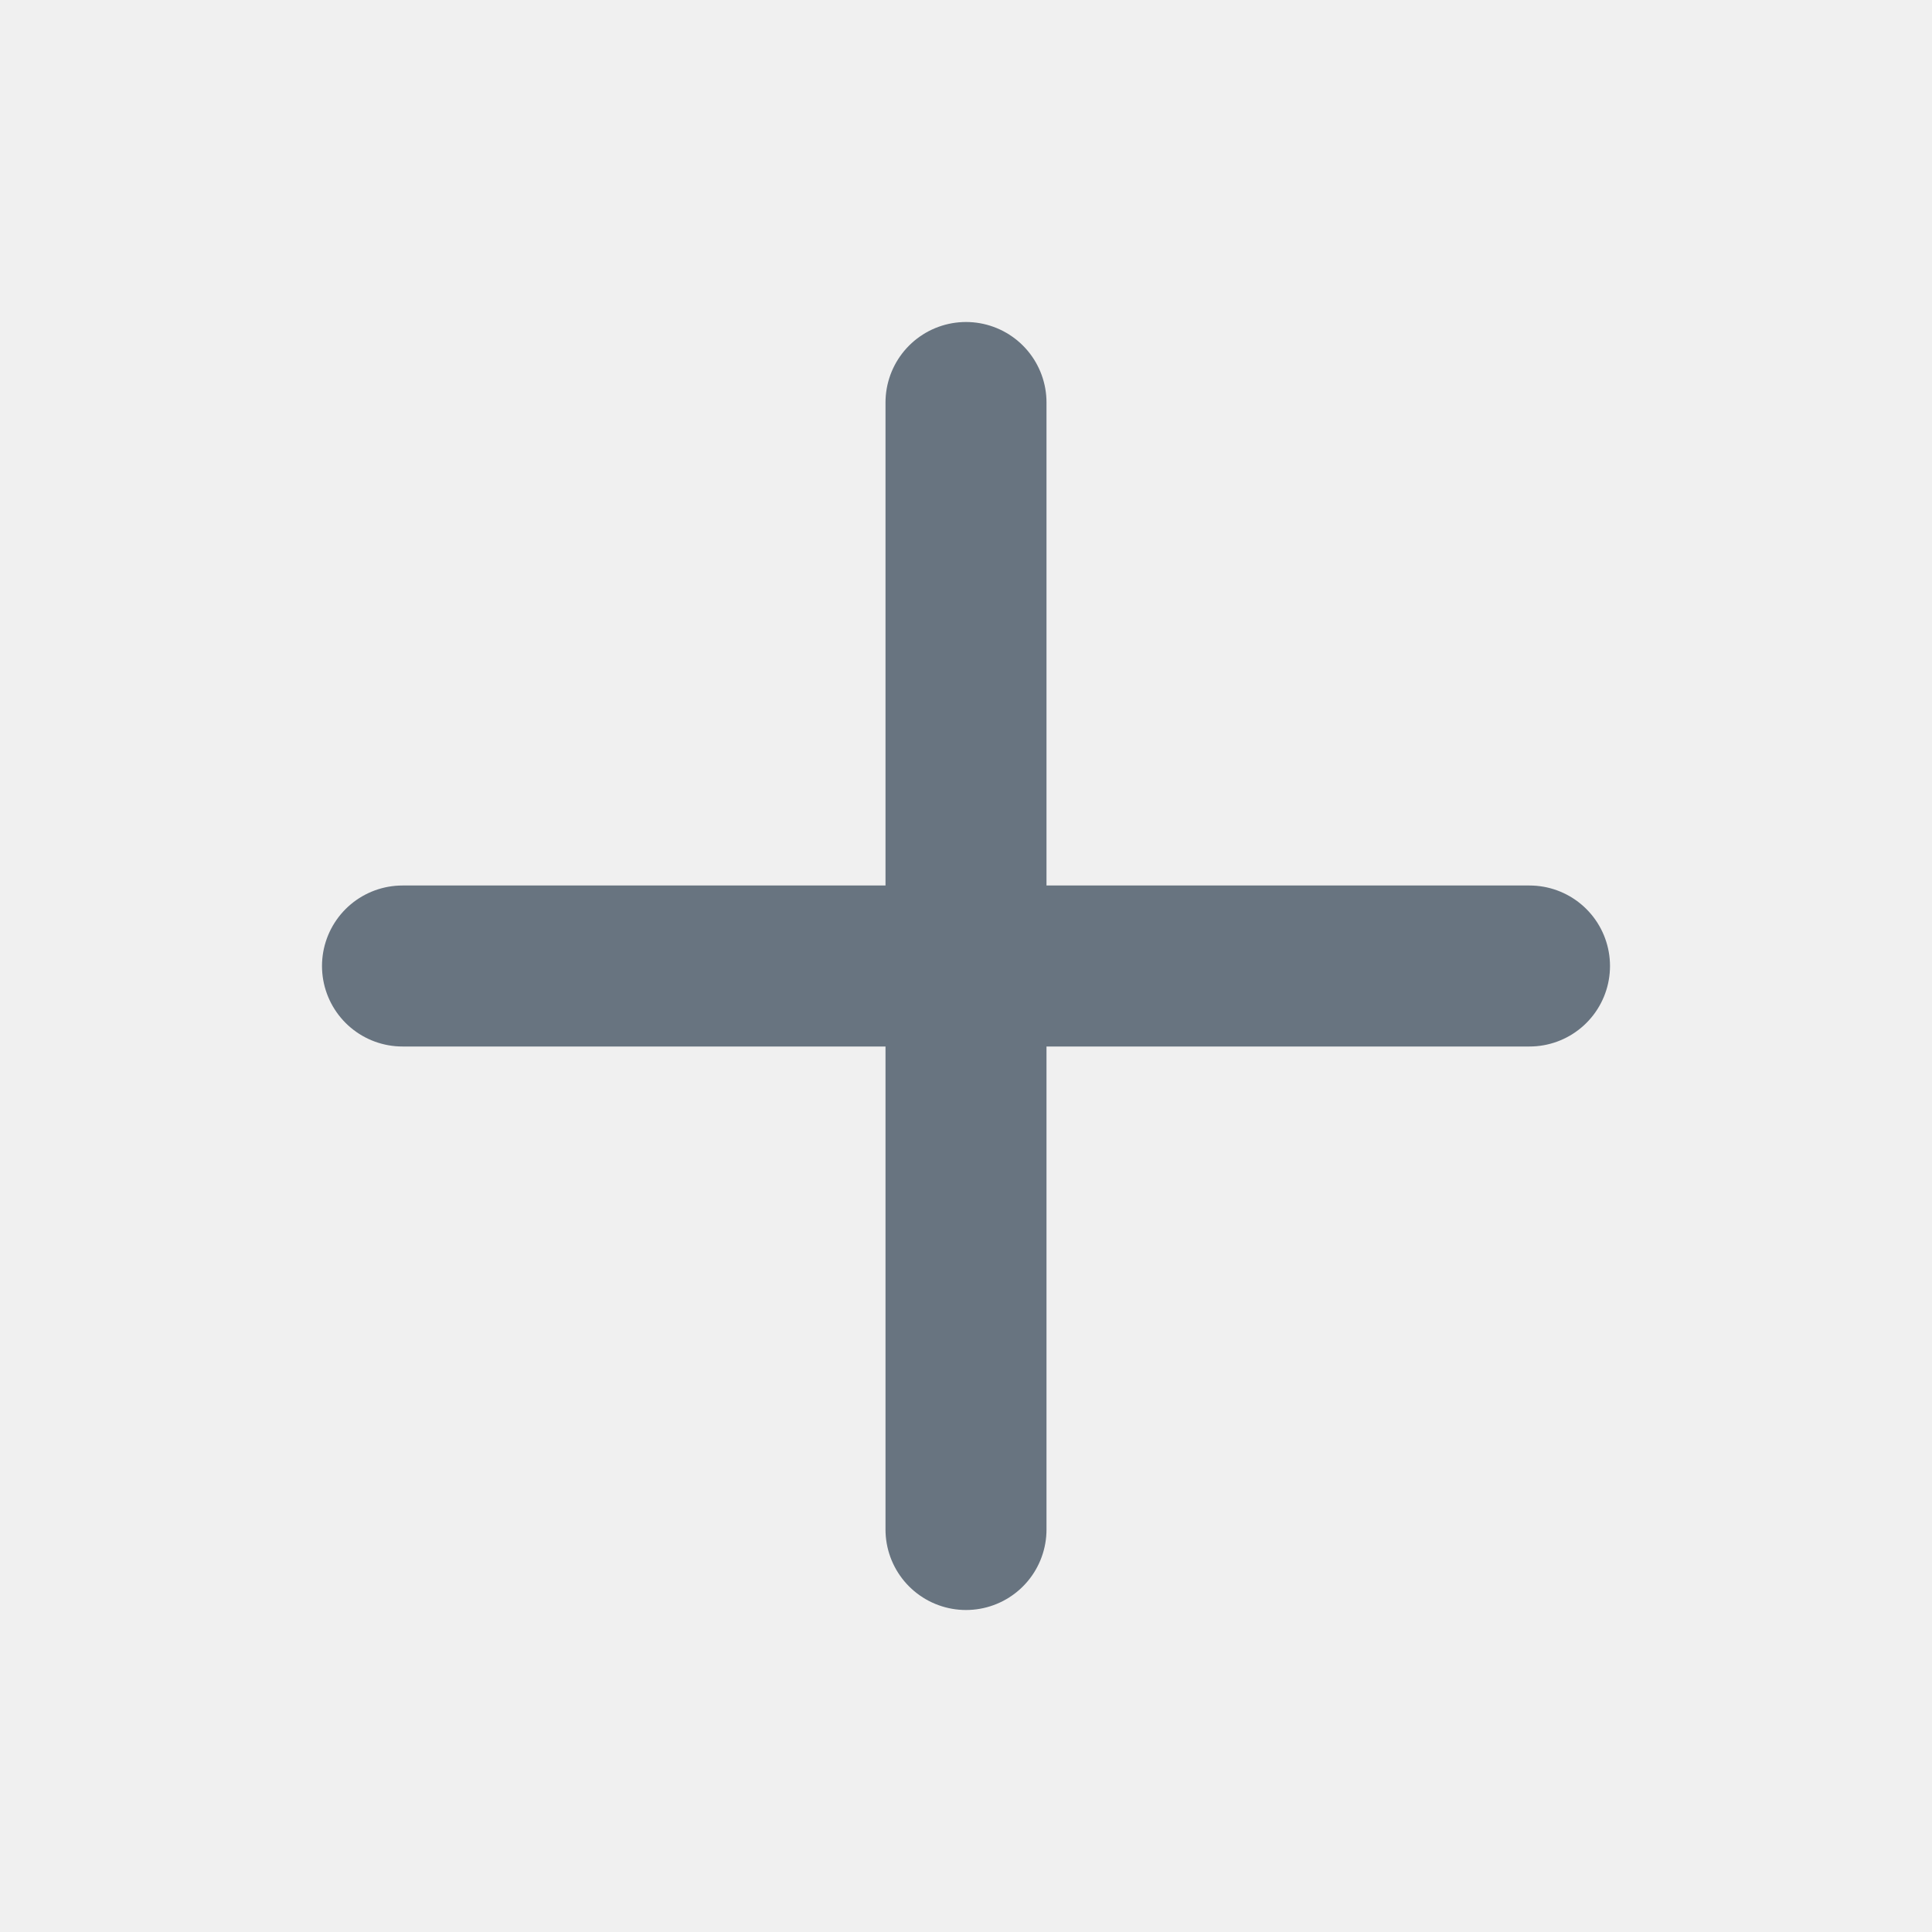
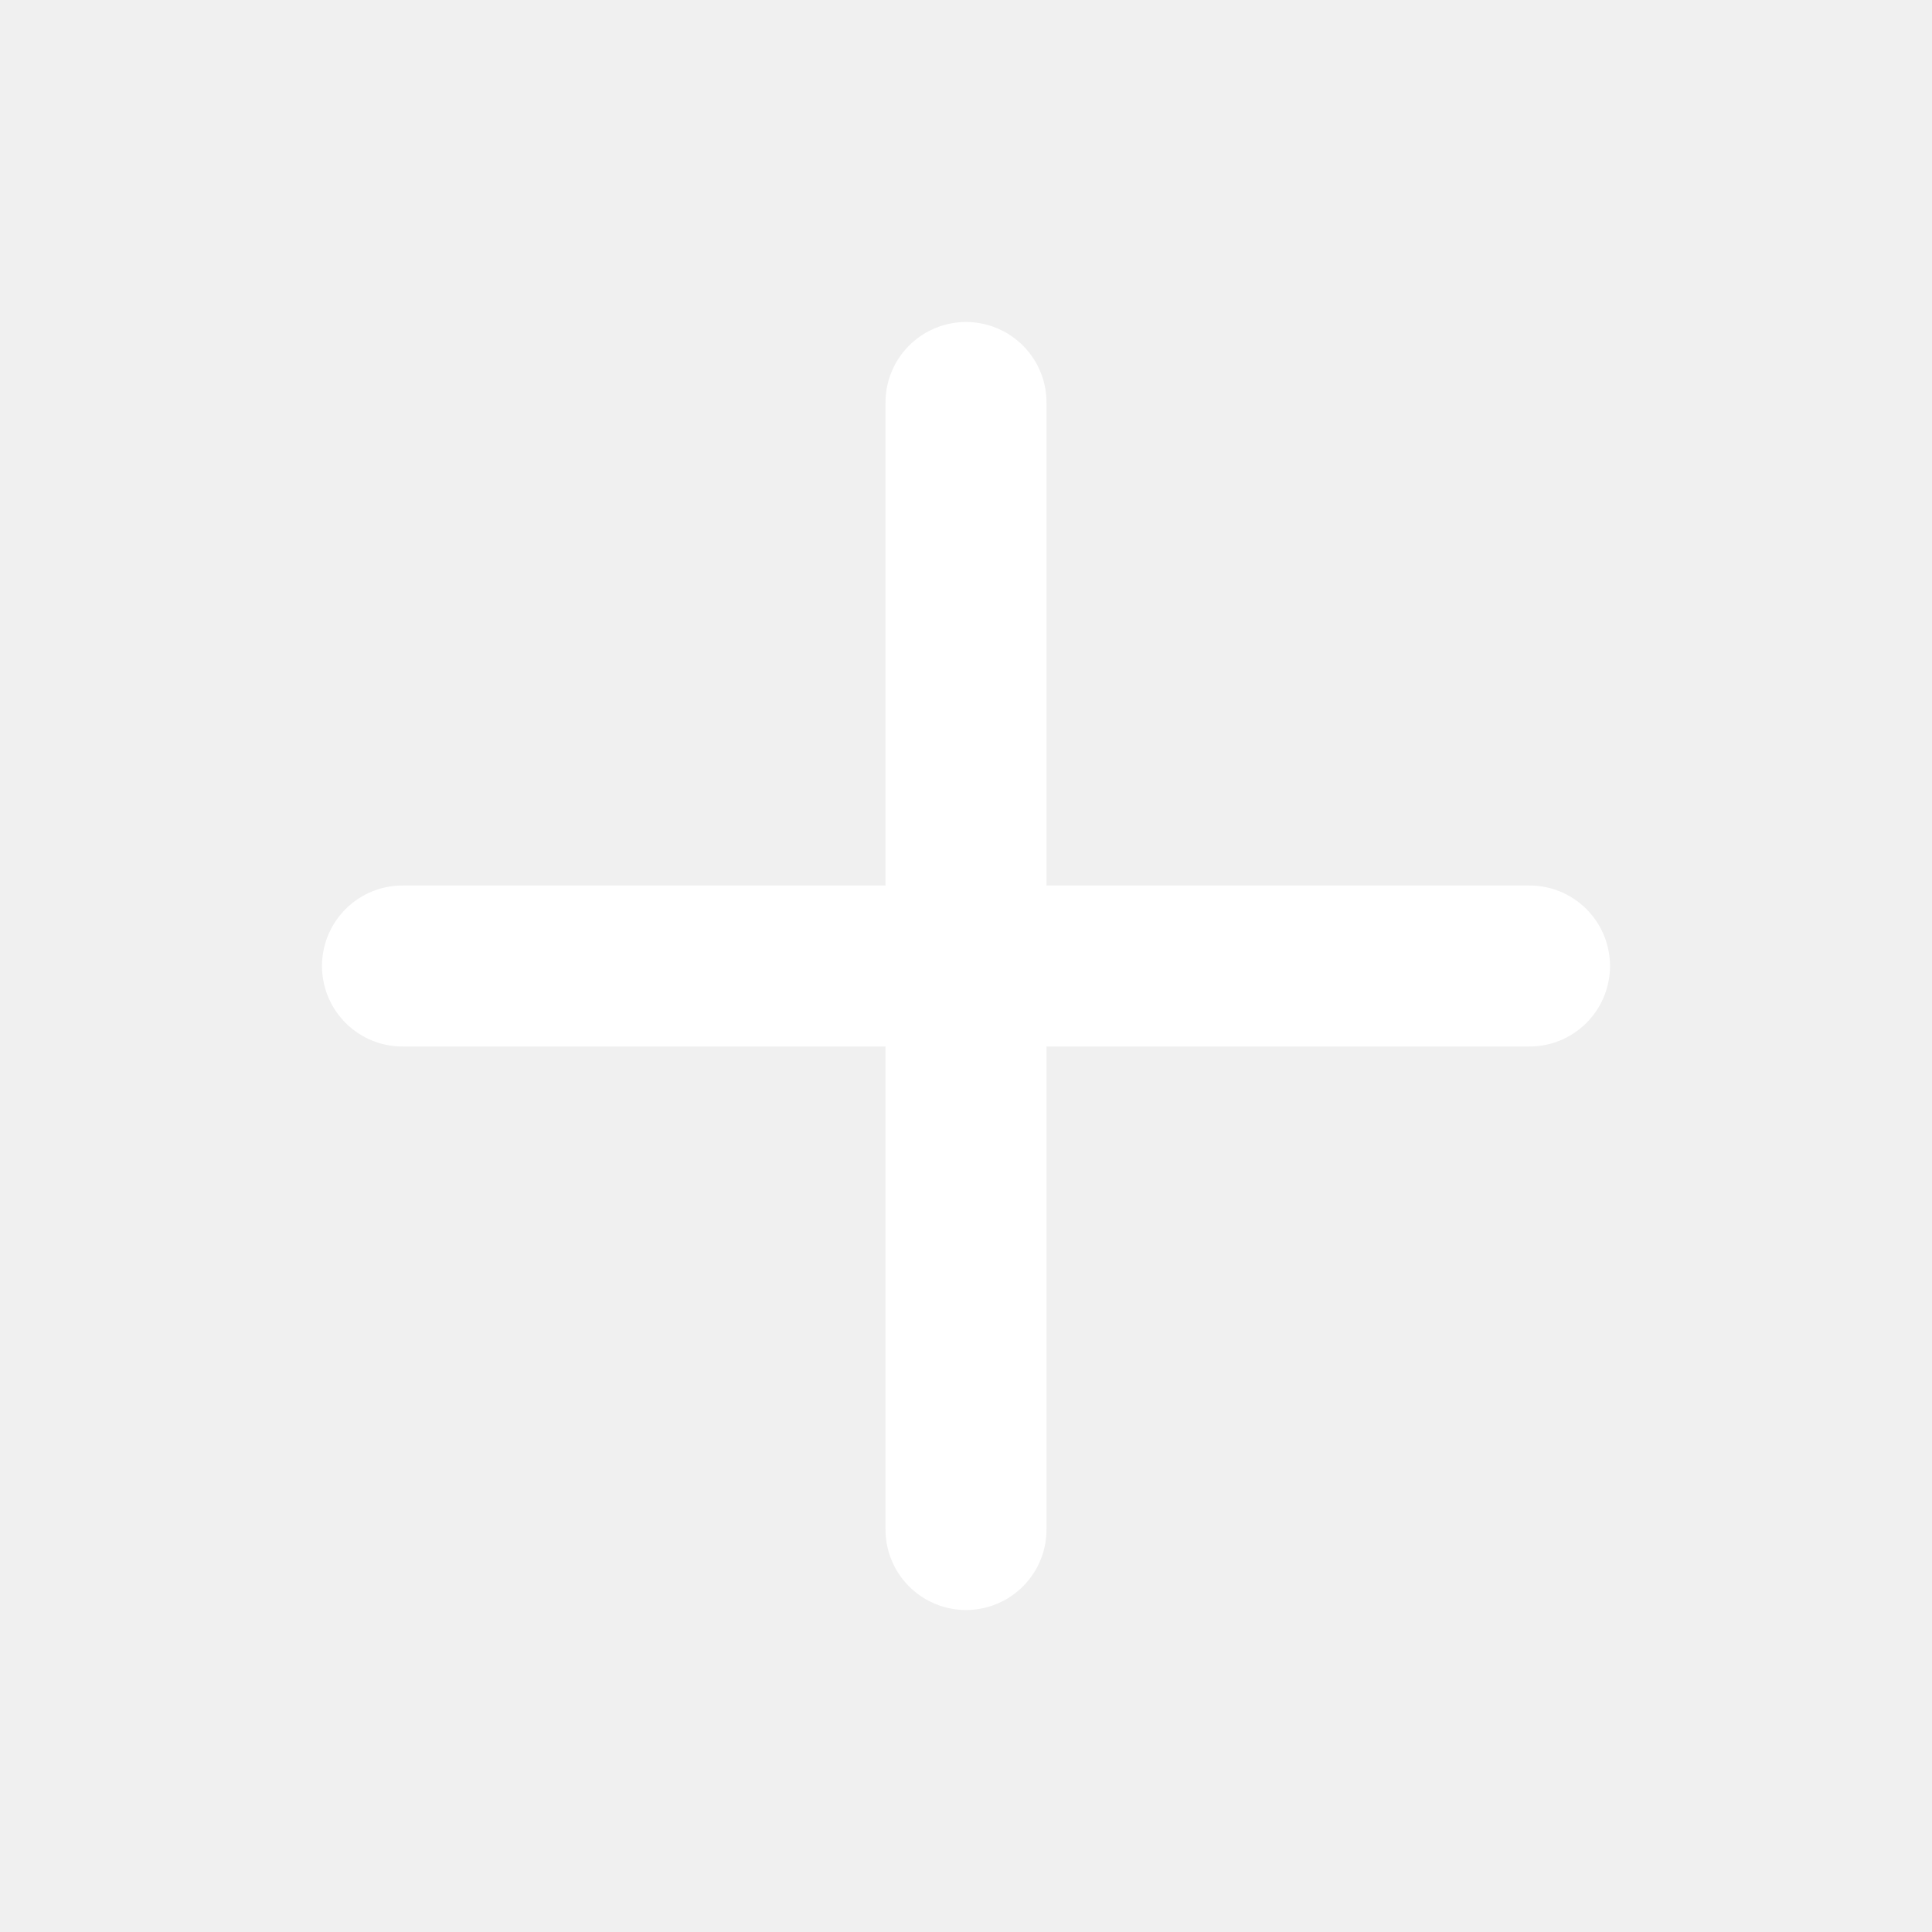
- <svg xmlns="http://www.w3.org/2000/svg" width="800px" height="800px" viewBox="0 0 24 24" fill="#000000">
+ <svg xmlns="http://www.w3.org/2000/svg" width="800px" height="800px" viewBox="0 0 24 24" fill="#ffffff">
  <g id="SVGRepo_bgCarrier" stroke-width="0" />
  <g id="SVGRepo_tracerCarrier" stroke-linecap="round" stroke-linejoin="round" />
  <g id="SVGRepo_iconCarrier">
    <g id="Complete">
      <g data-name="add" id="add-2">
        <g>
-           <line fill="none" stroke="#687480" stroke-linecap="round" stroke-linejoin="round" stroke-width="2" x1="12" x2="12" y1="19" y2="5" />
-           <line fill="none" stroke="#687480" stroke-linecap="round" stroke-linejoin="round" stroke-width="2" x1="5" x2="19" y1="12" y2="12" />
+           <line fill="none" stroke="#ffffff" stroke-linecap="round" stroke-linejoin="round" stroke-width="2" x1="12" x2="12" y1="19" y2="5" />
+           <line fill="none" stroke="#ffffff" stroke-linecap="round" stroke-linejoin="round" stroke-width="2" x1="5" x2="19" y1="12" y2="12" />
        </g>
      </g>
    </g>
  </g>
</svg>
